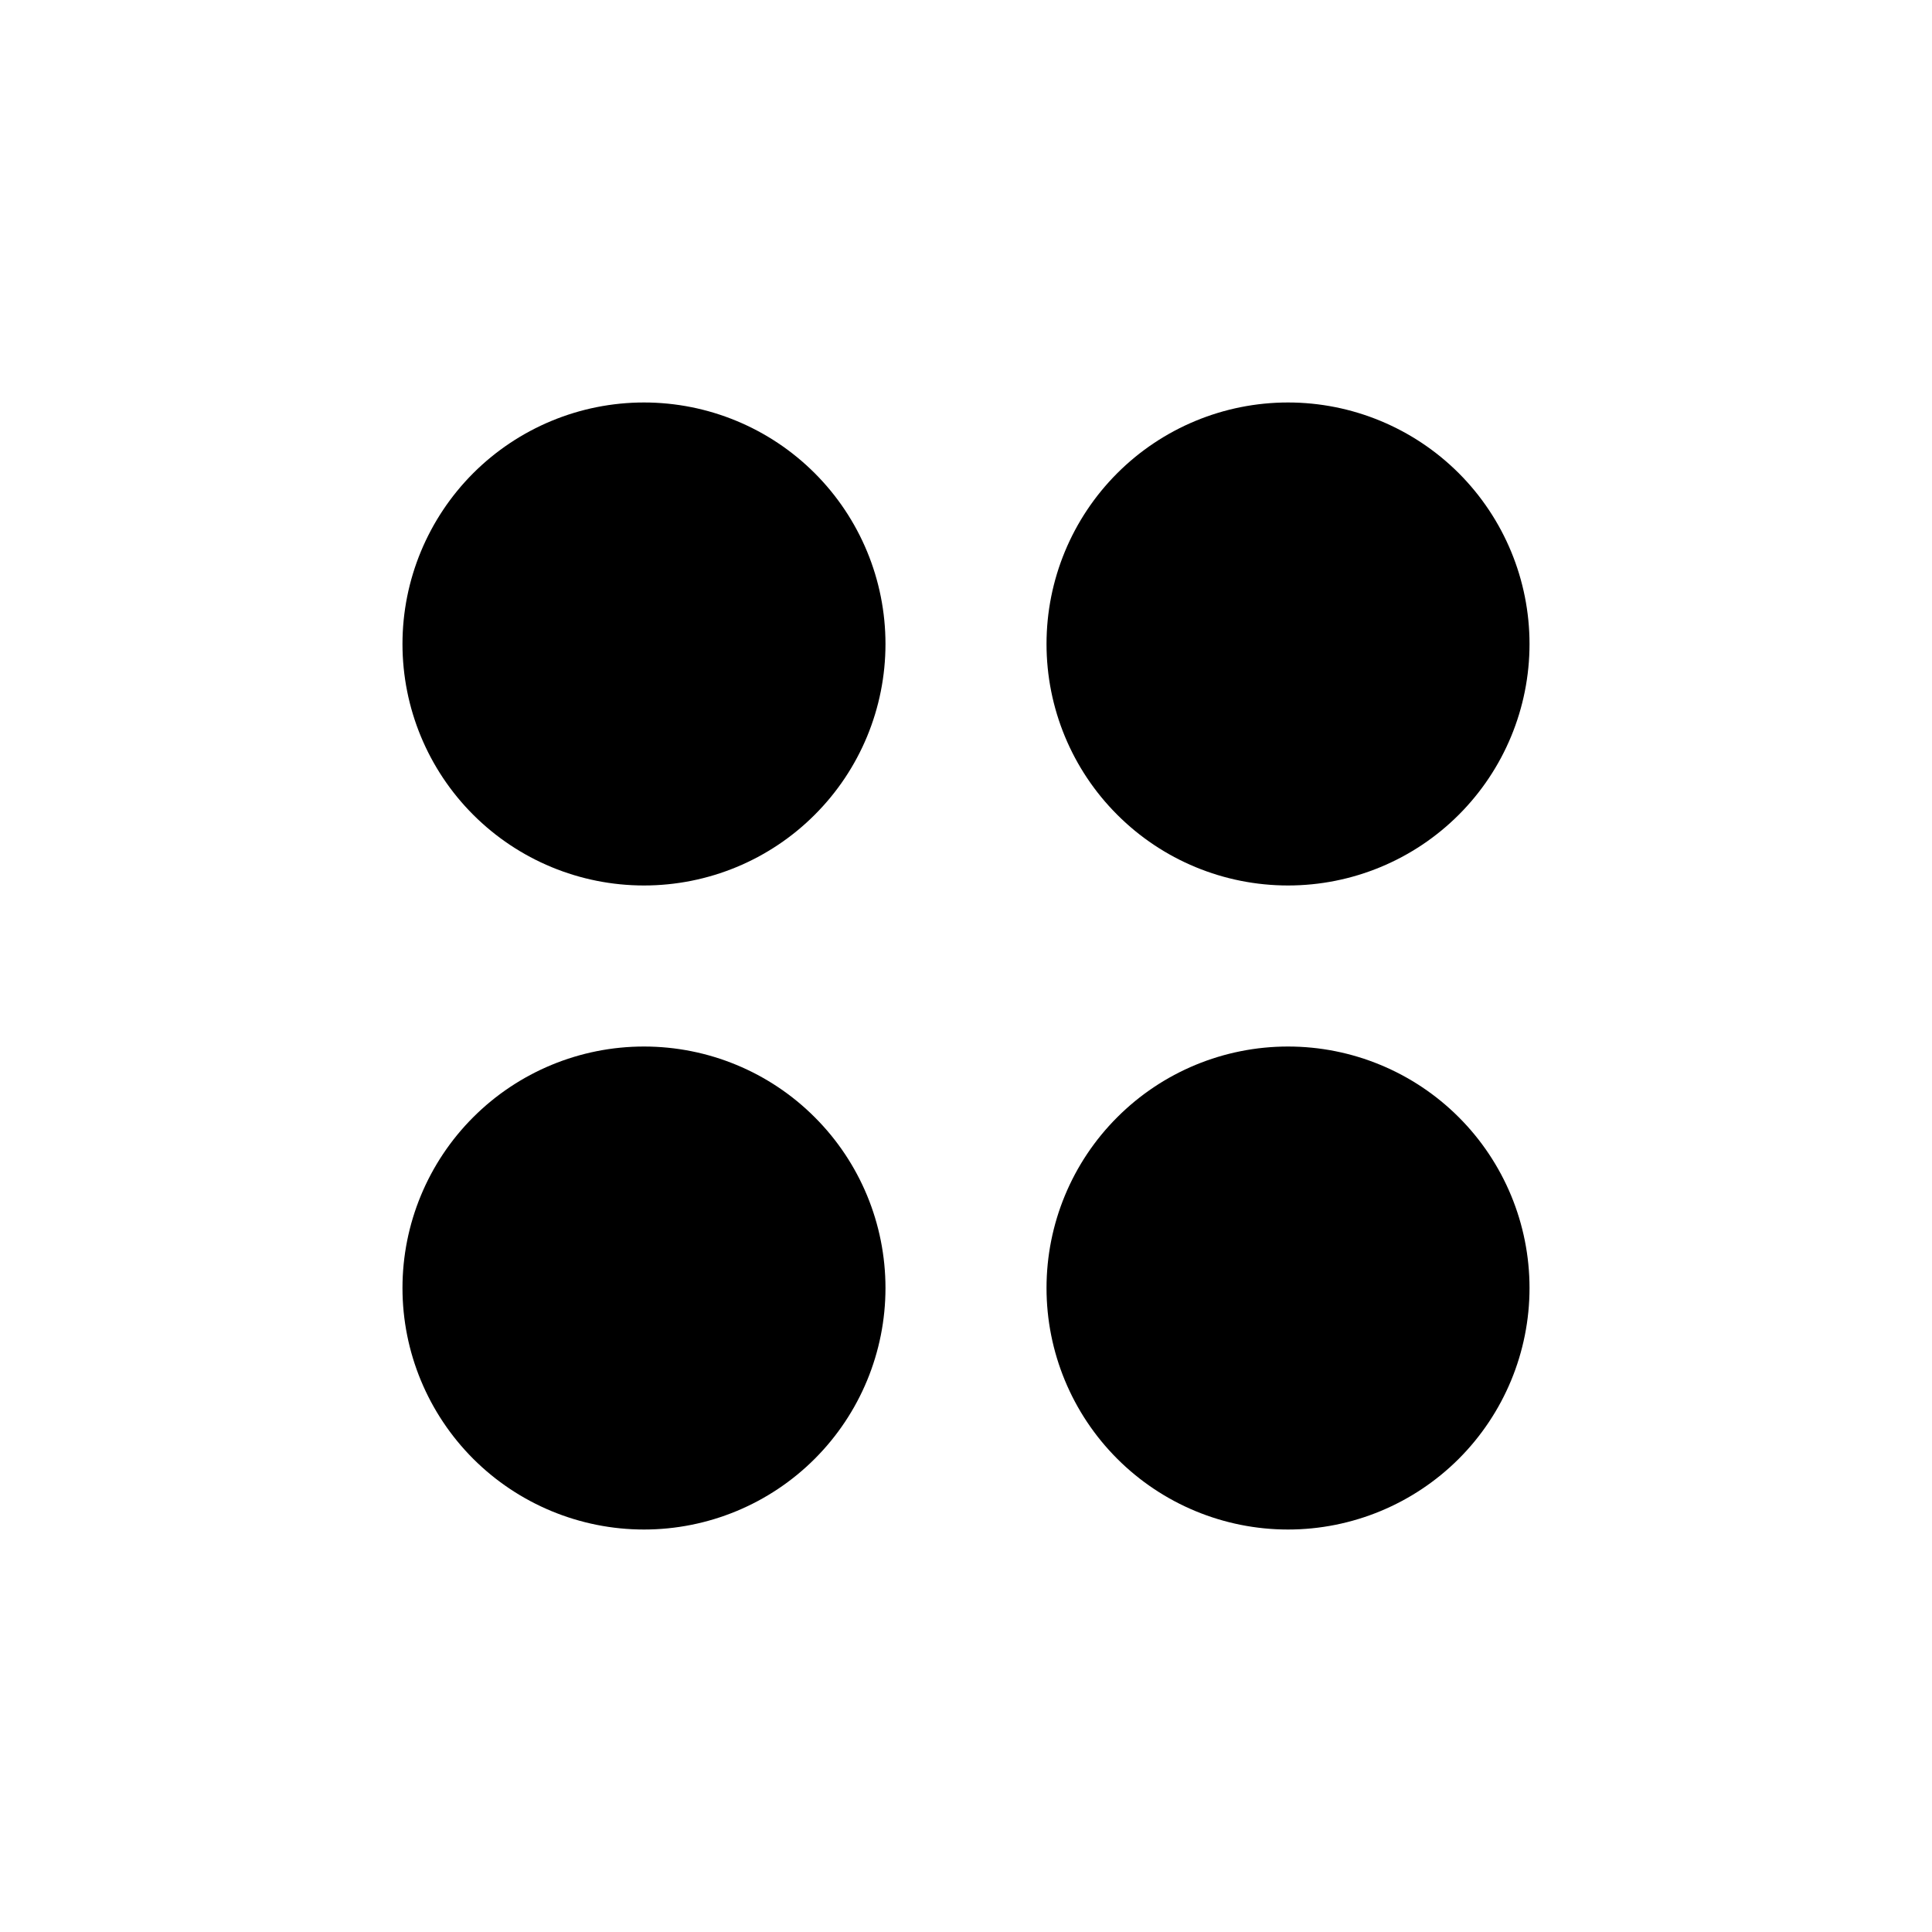
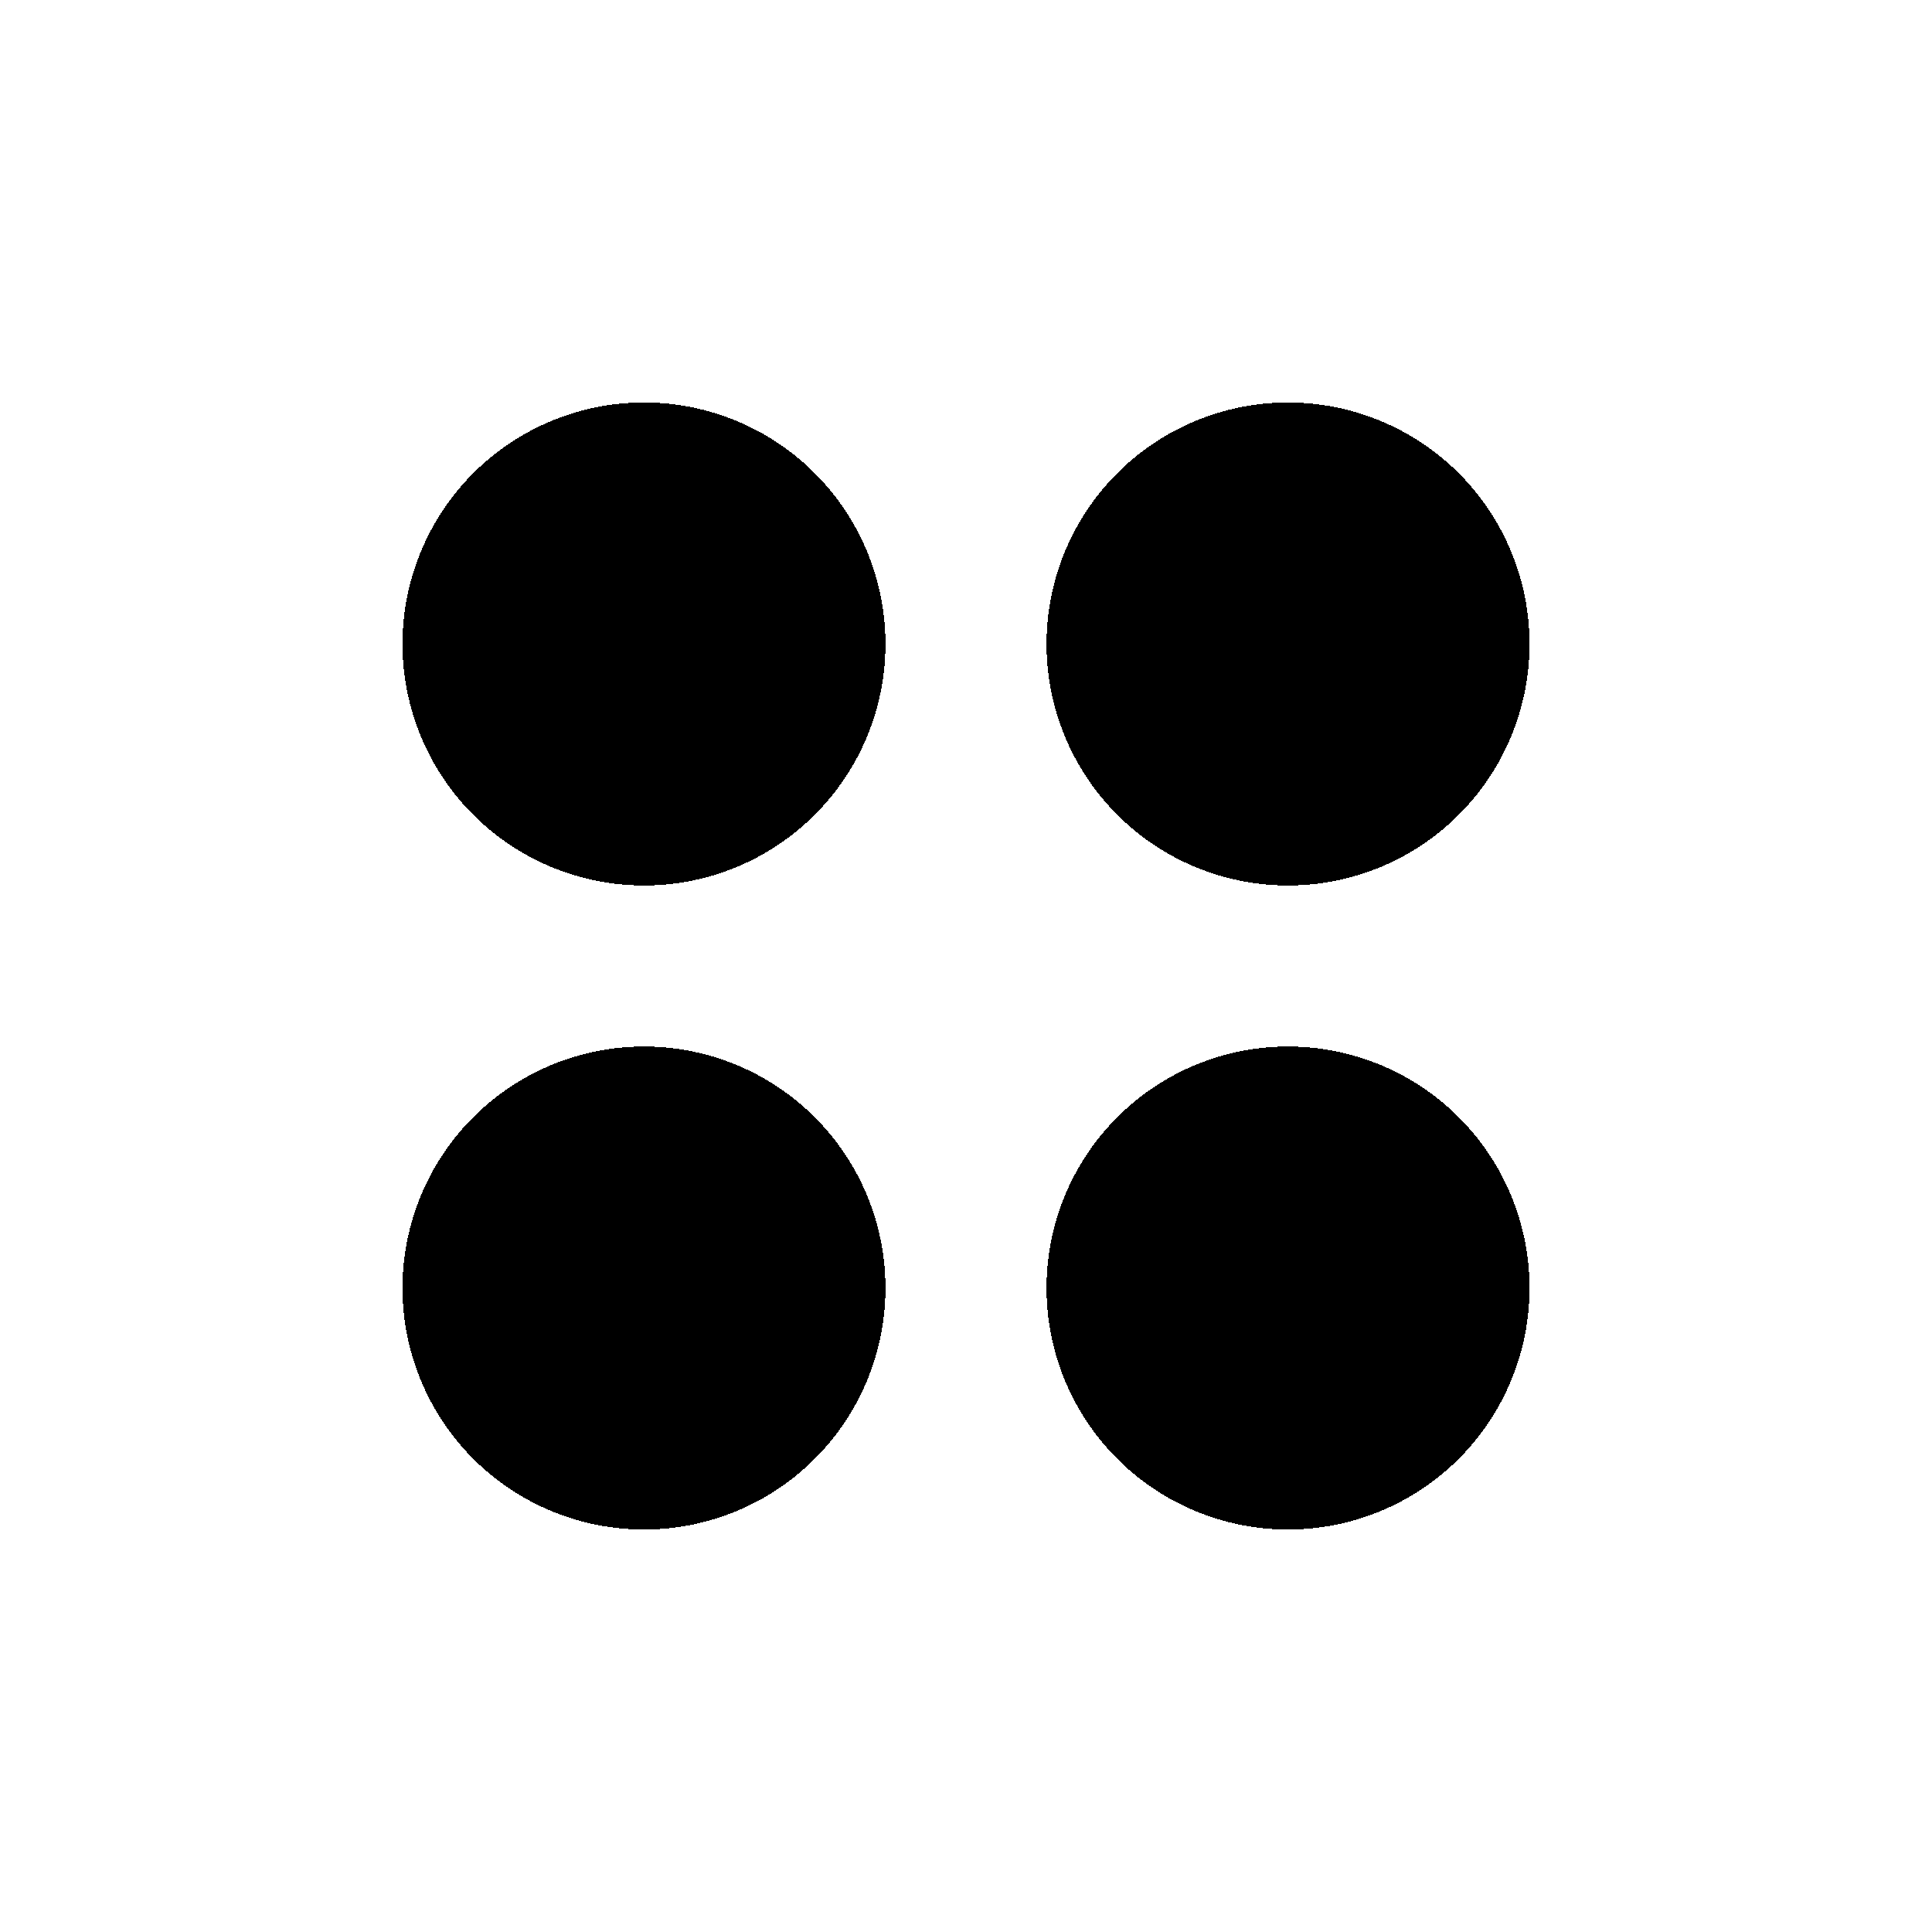
- <svg xmlns="http://www.w3.org/2000/svg" width="28" height="28" viewBox="0 0 28 28" fill="none">
+ <svg xmlns="http://www.w3.org/2000/svg" width="28" height="28" viewBox="0 0 28 28" fill="none" shape-rendering="crispEdges">
  <path d="M18.667 22.167C17.738 22.167 16.848 21.798 16.192 21.142C15.535 20.485 15.167 19.595 15.167 18.667C15.167 17.738 15.535 16.848 16.192 16.192C16.848 15.535 17.738 15.167 18.667 15.167C19.595 15.167 20.485 15.535 21.142 16.192C21.798 16.848 22.167 17.738 22.167 18.667C22.167 19.595 21.798 20.485 21.142 21.142C20.485 21.798 19.595 22.167 18.667 22.167ZM9.333 22.167C8.405 22.167 7.515 21.798 6.858 21.142C6.202 20.485 5.833 19.595 5.833 18.667C5.833 17.738 6.202 16.848 6.858 16.192C7.515 15.535 8.405 15.167 9.333 15.167C10.262 15.167 11.152 15.535 11.808 16.192C12.465 16.848 12.833 17.738 12.833 18.667C12.833 19.595 12.465 20.485 11.808 21.142C11.152 21.798 10.262 22.167 9.333 22.167ZM18.667 12.833C17.738 12.833 16.848 12.465 16.192 11.808C15.535 11.152 15.167 10.262 15.167 9.333C15.167 8.405 15.535 7.515 16.192 6.858C16.848 6.202 17.738 5.833 18.667 5.833C19.595 5.833 20.485 6.202 21.142 6.858C21.798 7.515 22.167 8.405 22.167 9.333C22.167 10.262 21.798 11.152 21.142 11.808C20.485 12.465 19.595 12.833 18.667 12.833ZM9.333 12.833C8.405 12.833 7.515 12.465 6.858 11.808C6.202 11.152 5.833 10.262 5.833 9.333C5.833 8.405 6.202 7.515 6.858 6.858C7.515 6.202 8.405 5.833 9.333 5.833C10.262 5.833 11.152 6.202 11.808 6.858C12.465 7.515 12.833 8.405 12.833 9.333C12.833 10.262 12.465 11.152 11.808 11.808C11.152 12.465 10.262 12.833 9.333 12.833Z" fill="black" />
</svg>
